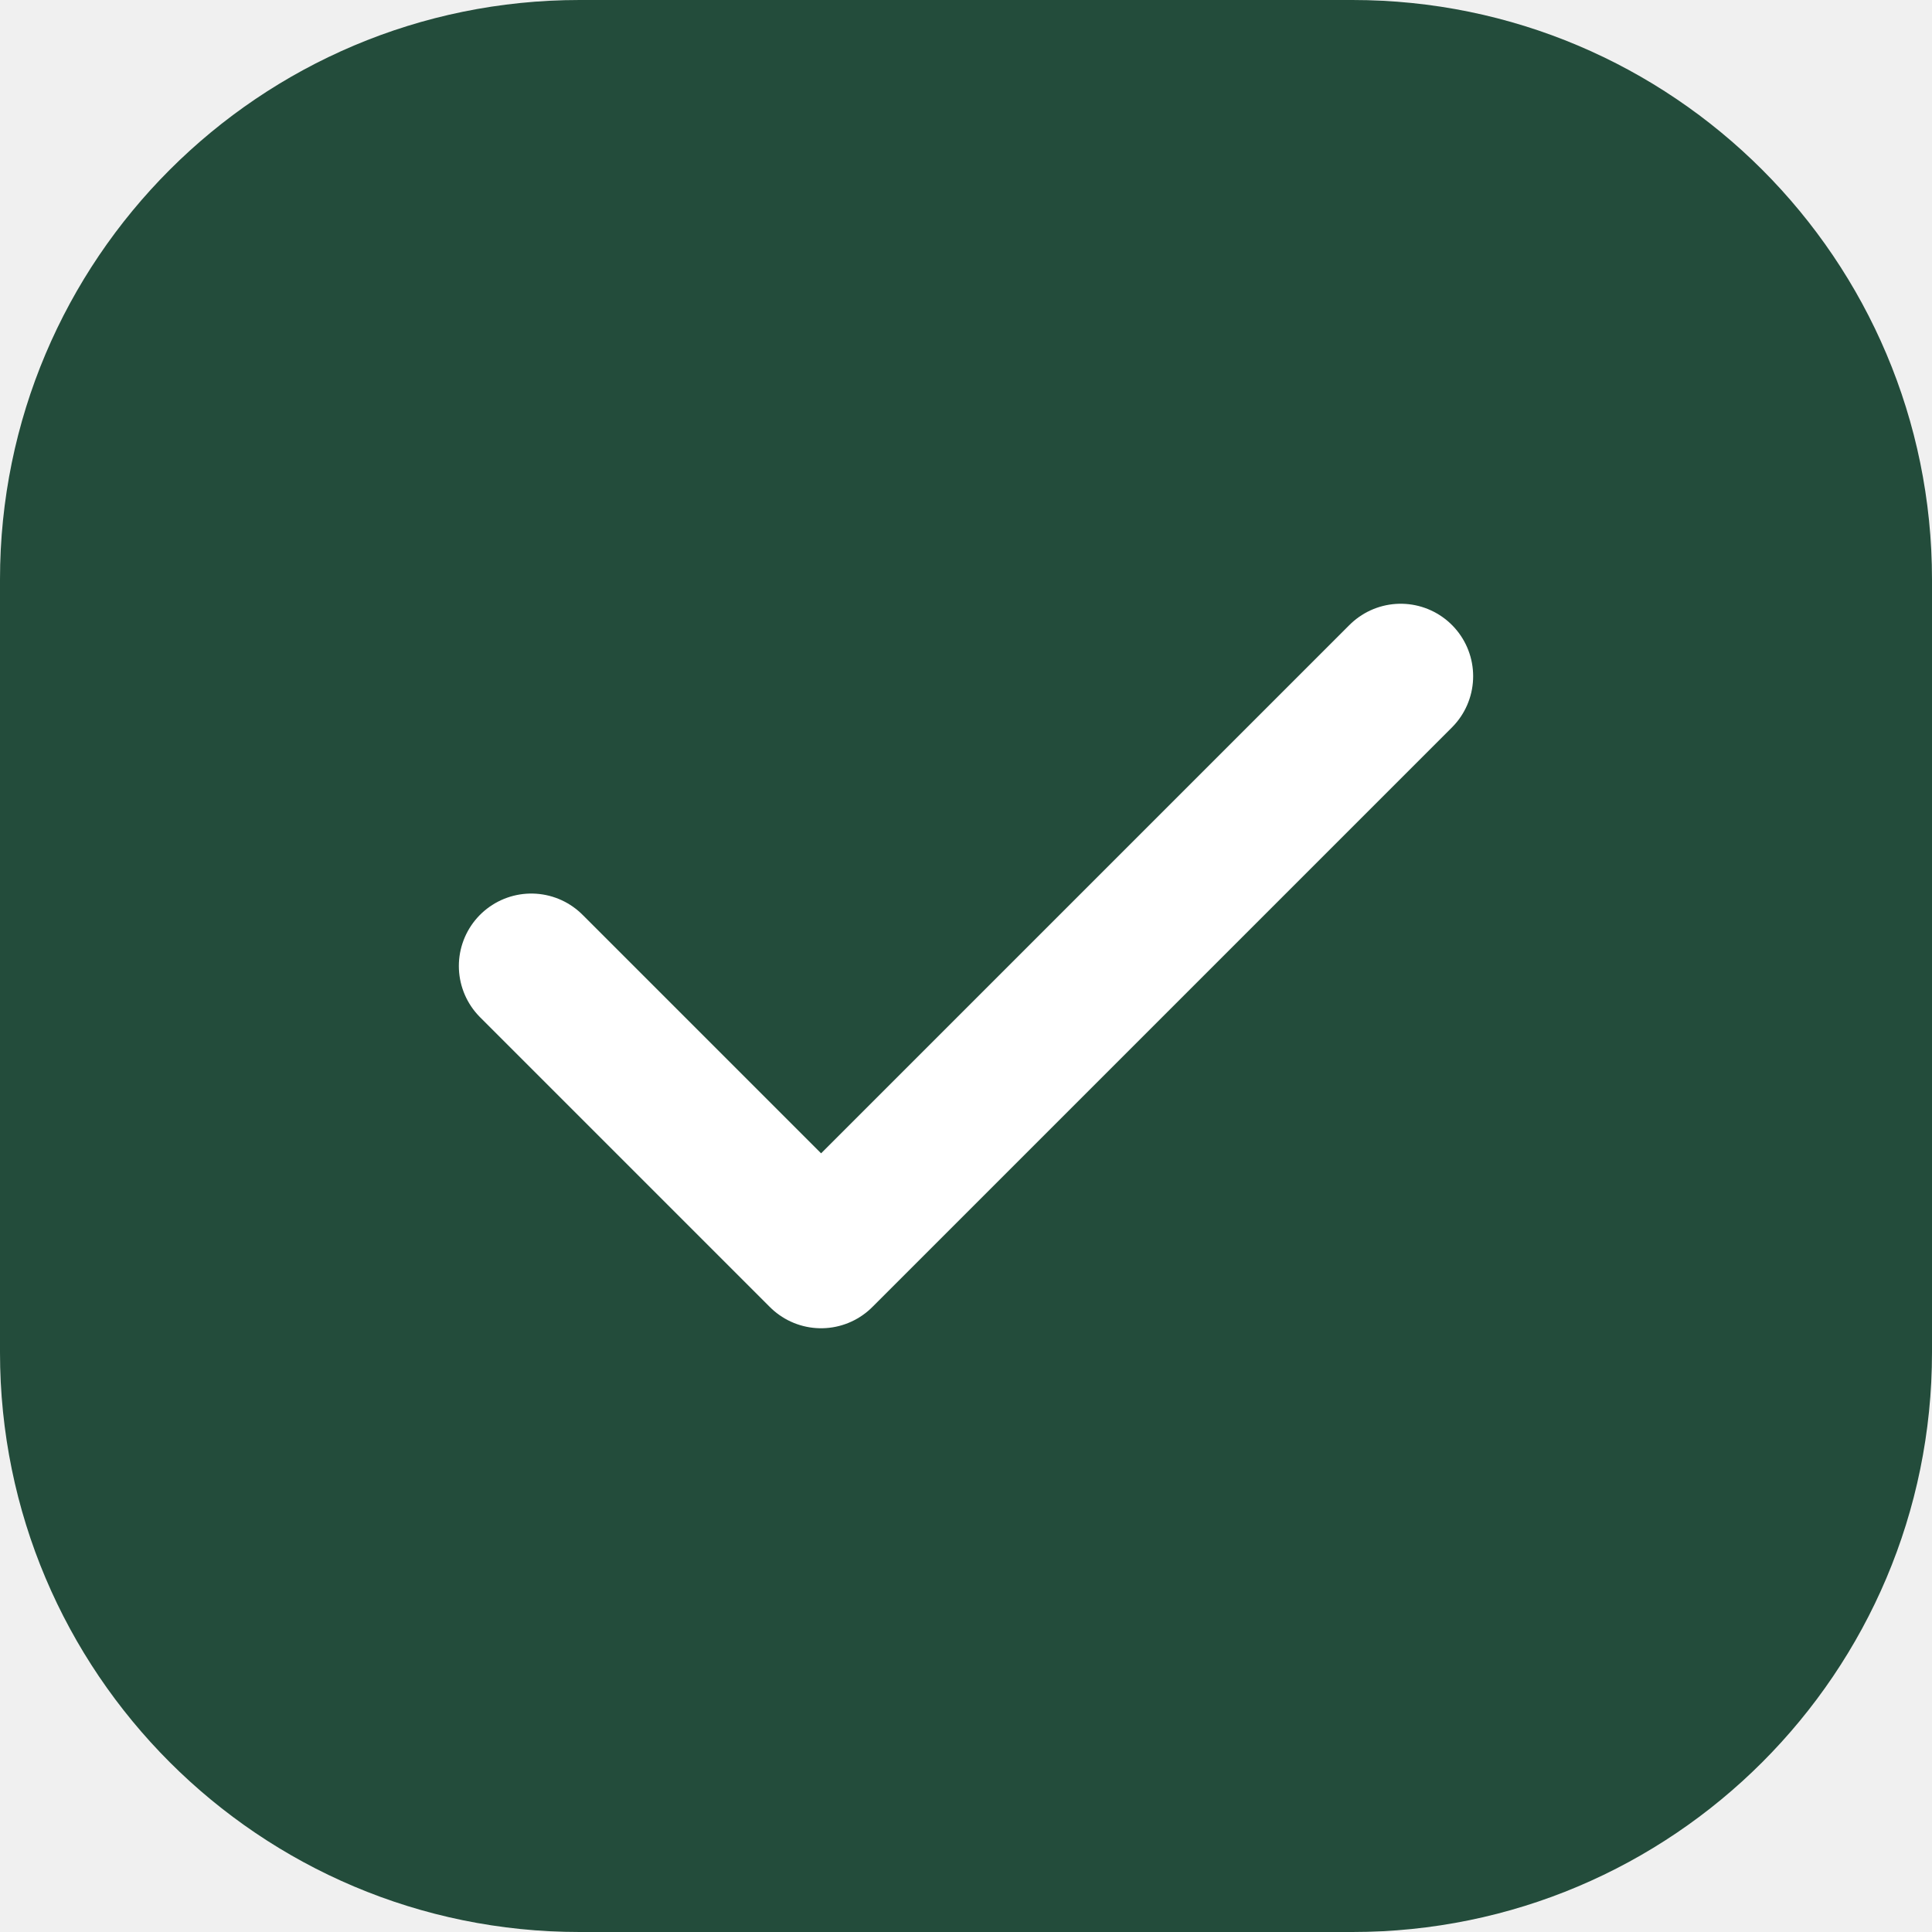
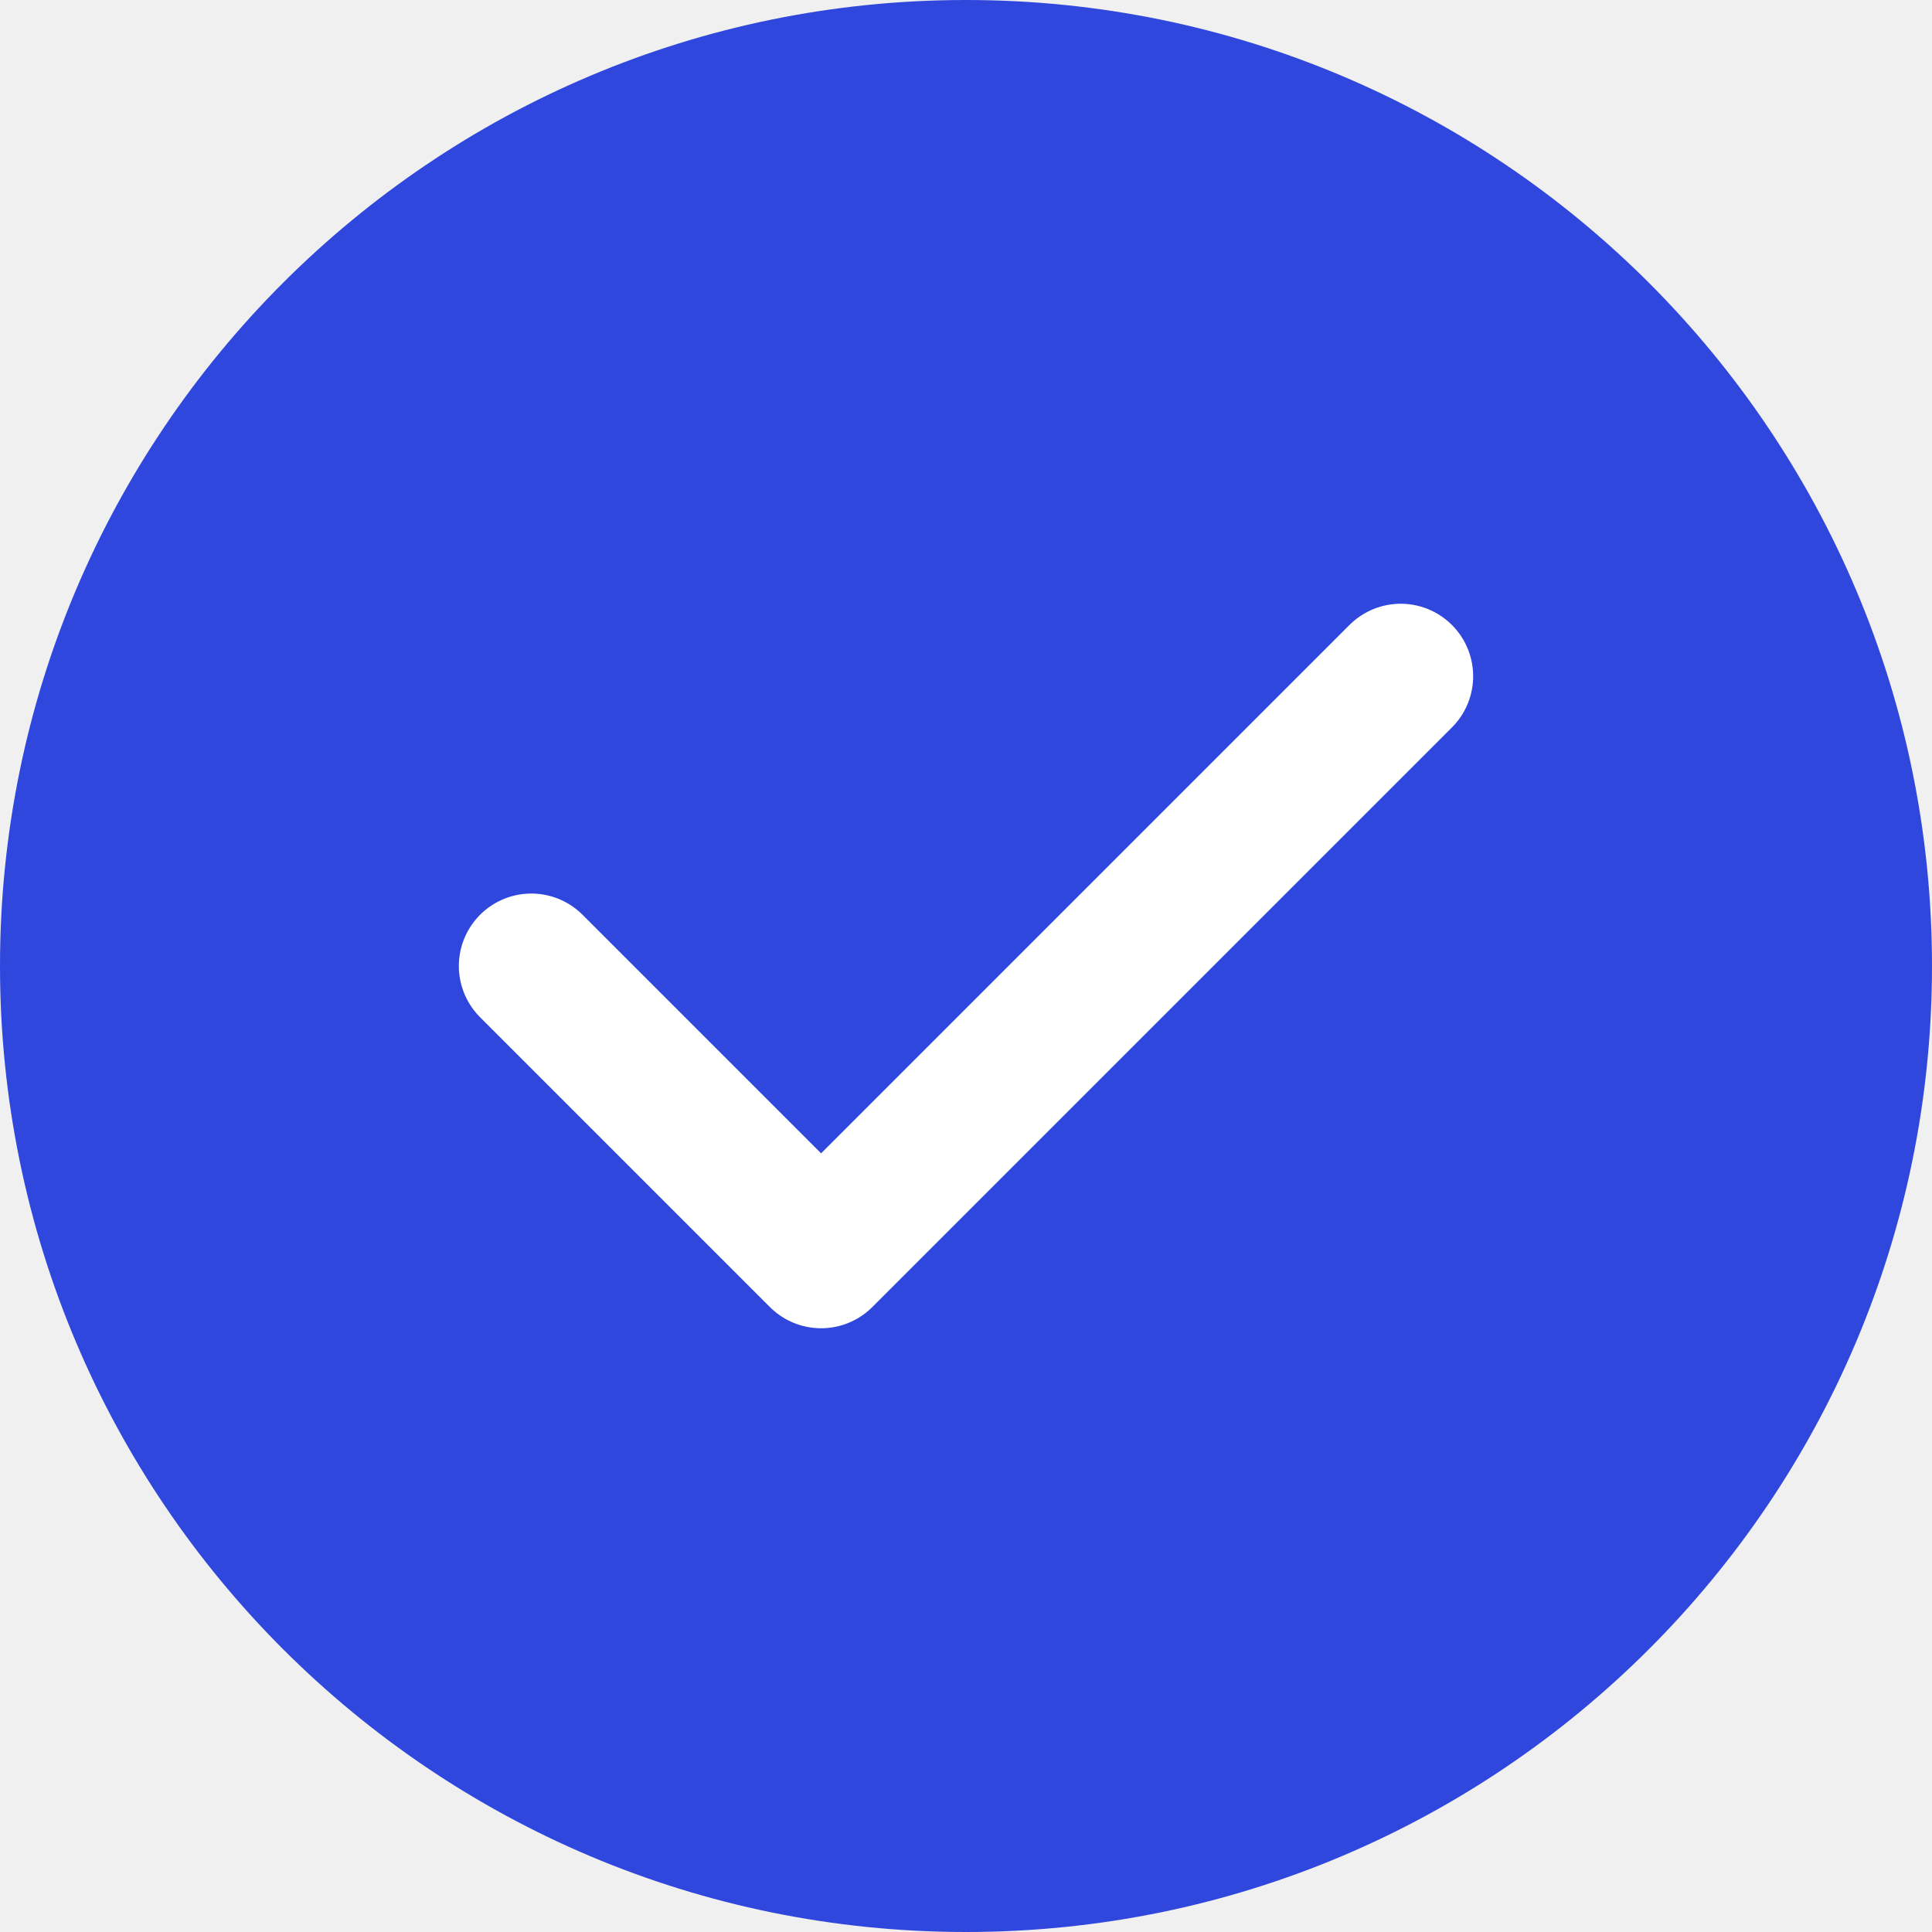
<svg xmlns="http://www.w3.org/2000/svg" viewBox="0 0 40 40" fill="none">
-   <rect width="40" height="40" rx="12" fill="#234c3b" />
+   <circle cx="20" cy="20" r="20" fill="#3047dd" />
  <path d="m11 20 6 6 12-12" stroke="#fff" stroke-width="3" stroke-linecap="round" stroke-linejoin="round" />
</svg>
